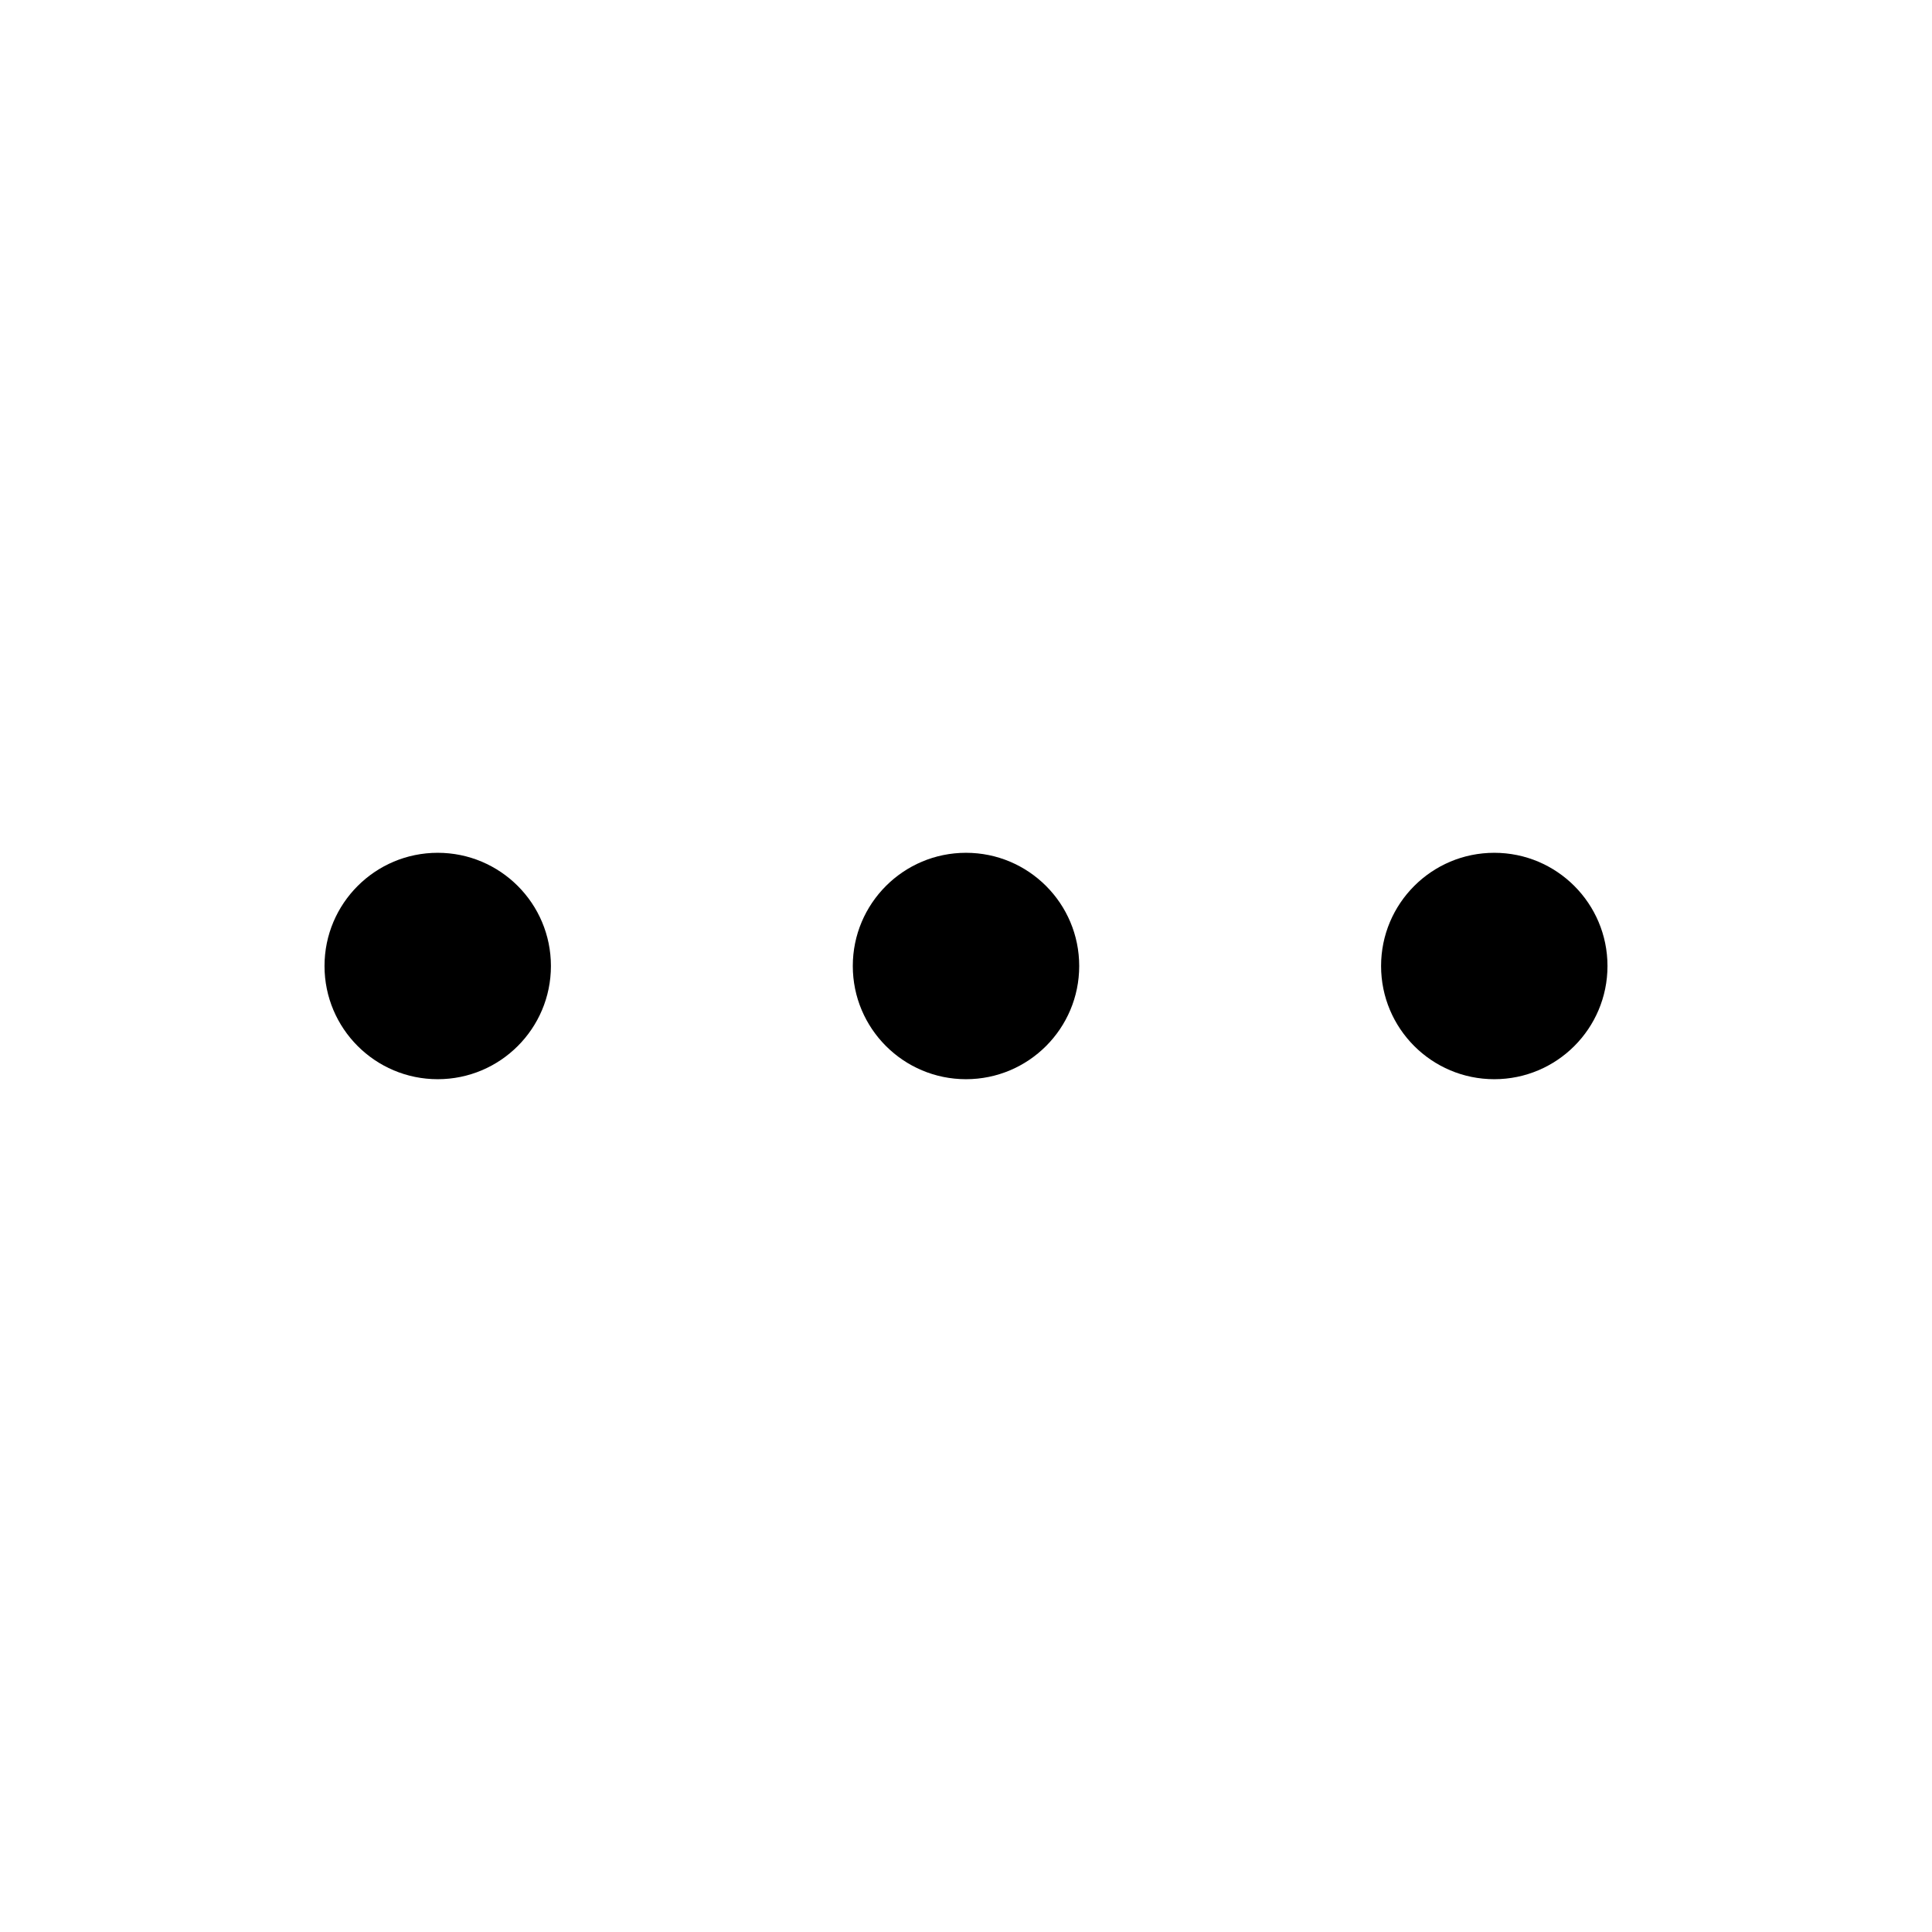
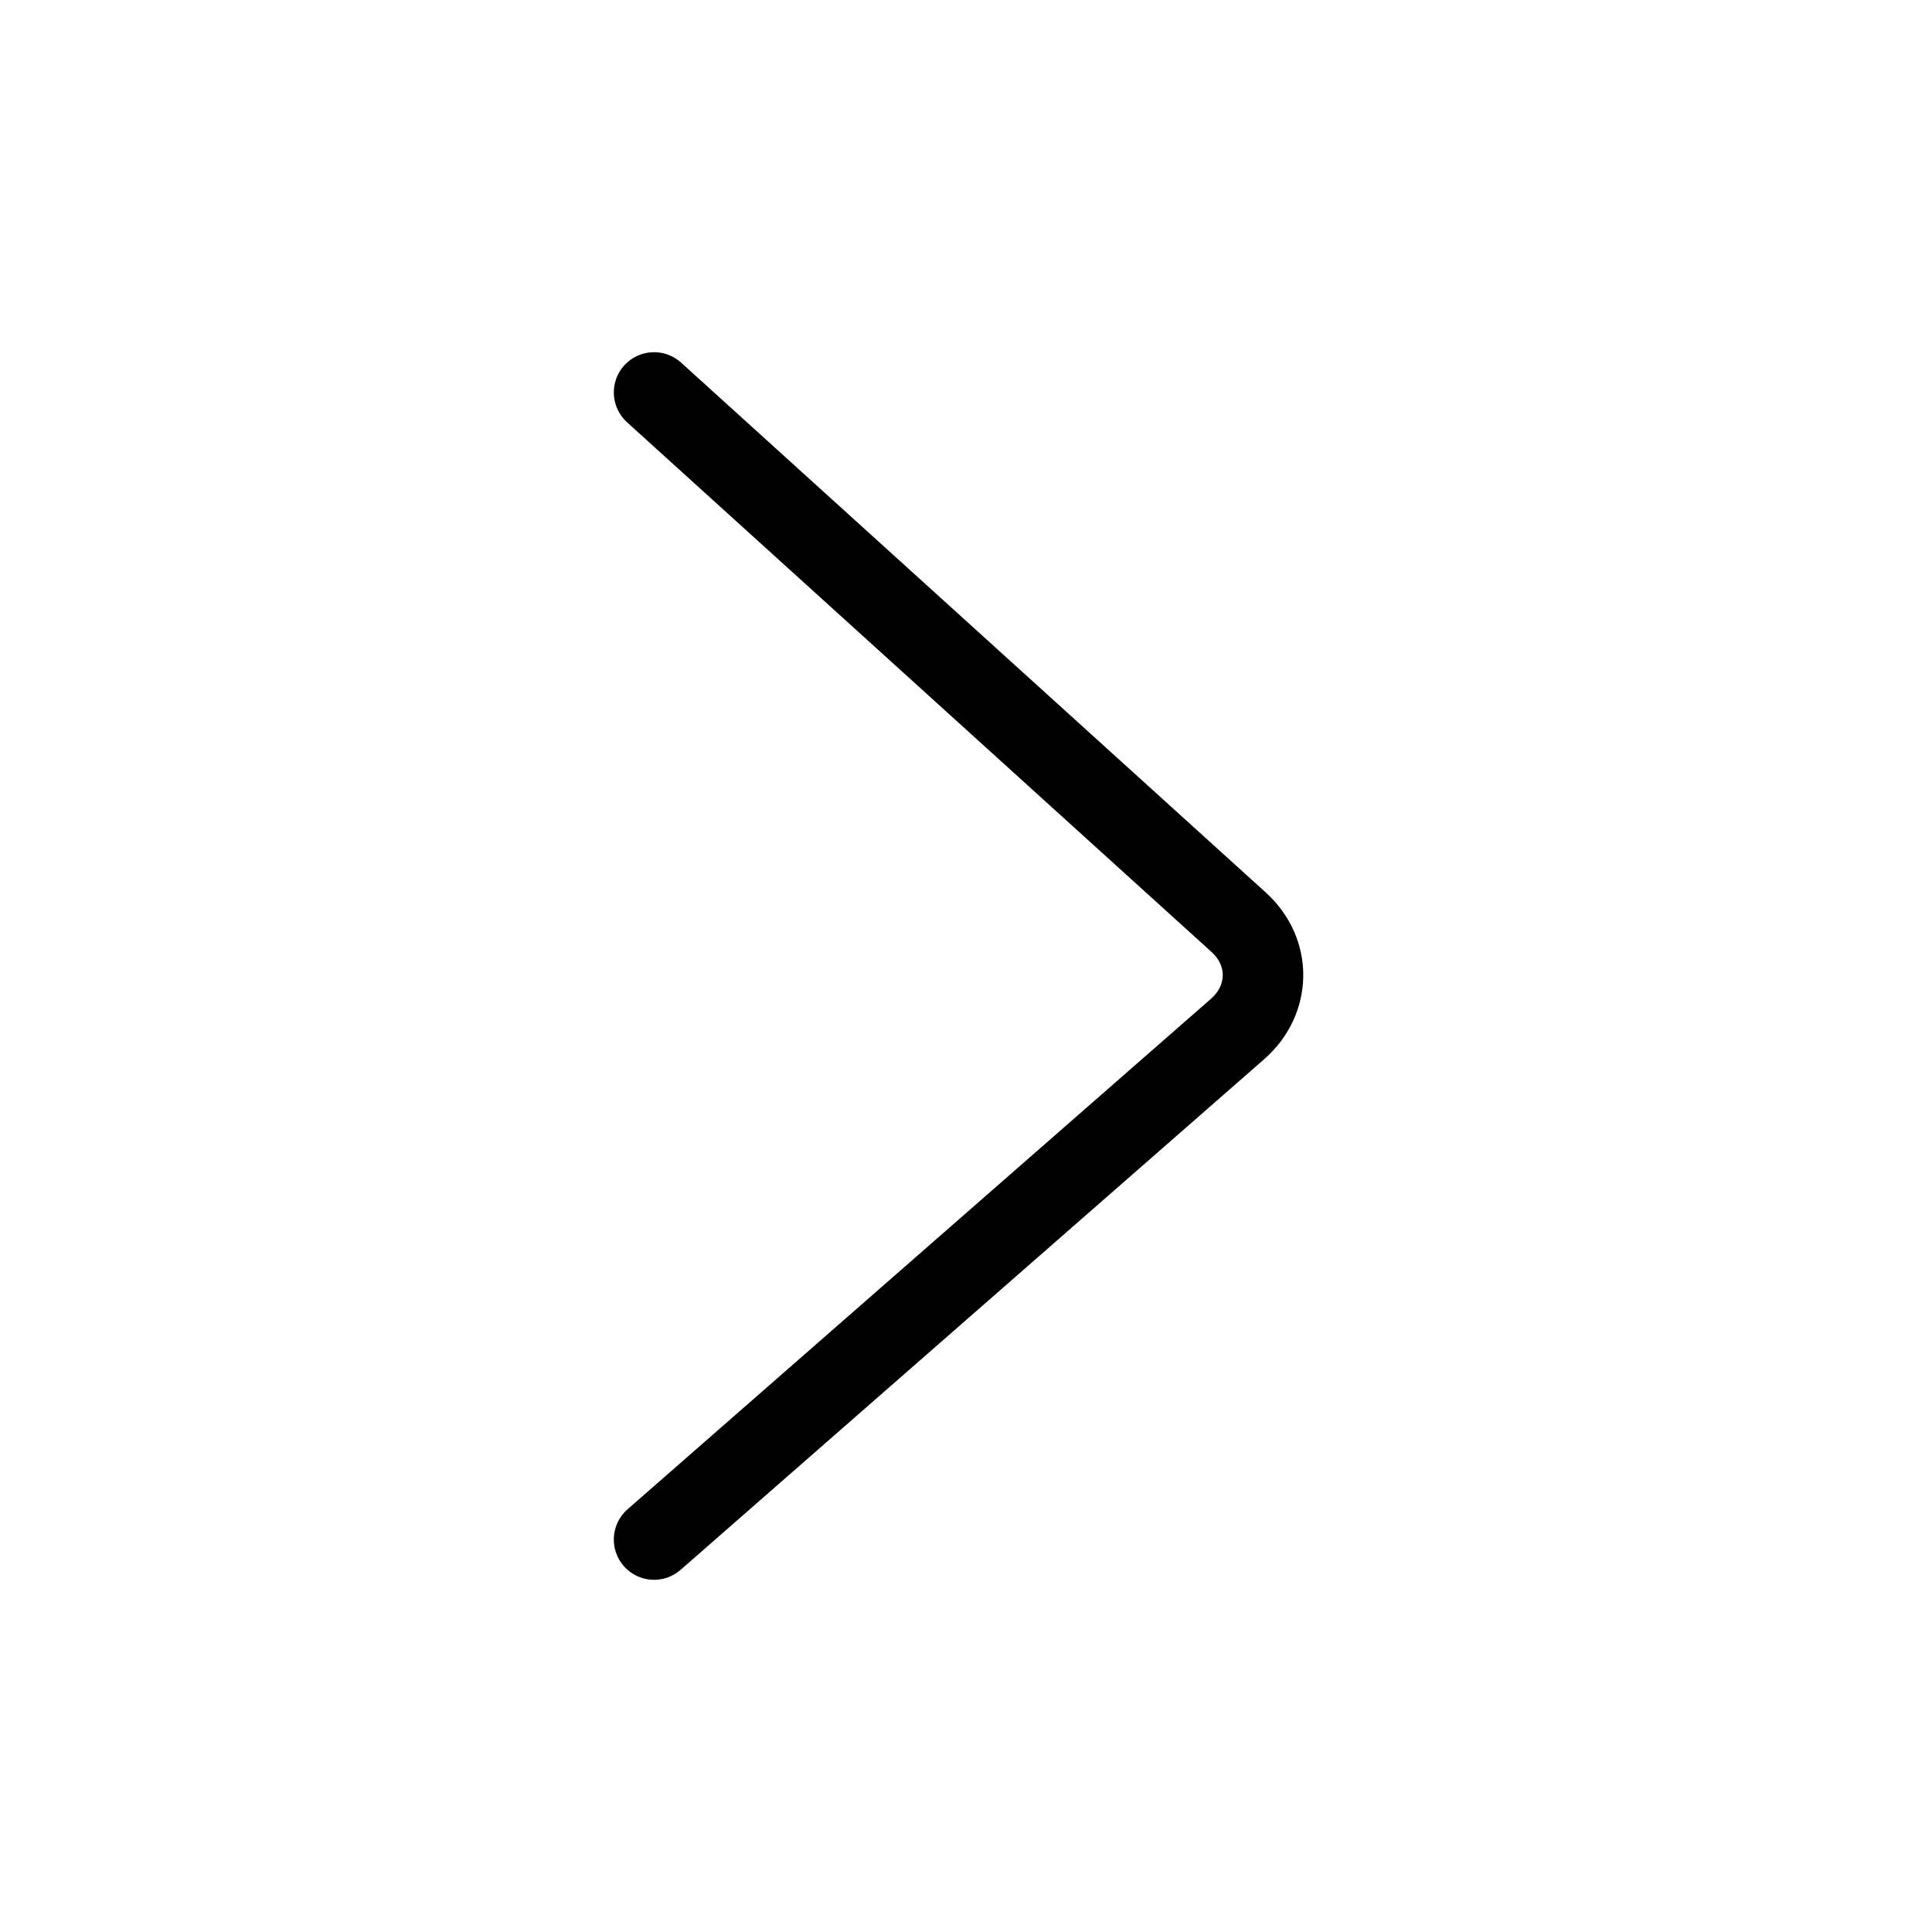
<svg xmlns="http://www.w3.org/2000/svg" class="icon" width="200px" height="200.00px" viewBox="0 0 1024 1024" version="1.1">
-   <path d="M172 512c0 33.137 26.863 60 60 60s60-26.863 60-60c0-33.137-26.863-60-60-60-33.137 0-60 26.863-60 60z" />
-   <path d="M452 512c0 33.137 26.863 60 60 60s60-26.863 60-60c0-33.137-26.863-60-60-60-33.137 0-60 26.863-60 60z" />
-   <path d="M732 512c0 33.137 26.863 60 60 60s60-26.863 60-60c0-33.137-26.863-60-60-60-33.137 0-60 26.863-60 60z" />
+   <path d="M642.174 504.594C650.164 511.835 650.071 522.174 641.84 529.376L332.619 799.945C323.752 807.704 322.853 821.181 330.612 830.048 338.37 838.915 351.848 839.814 360.715 832.055L669.936 561.486C697.365 537.486 697.728 497.359 670.826 472.979L360.992 192.192C352.262 184.28 338.771 184.944 330.859 193.674 322.947 202.405 323.611 215.896 332.341 223.808L642.174 504.594Z" />
</svg>
